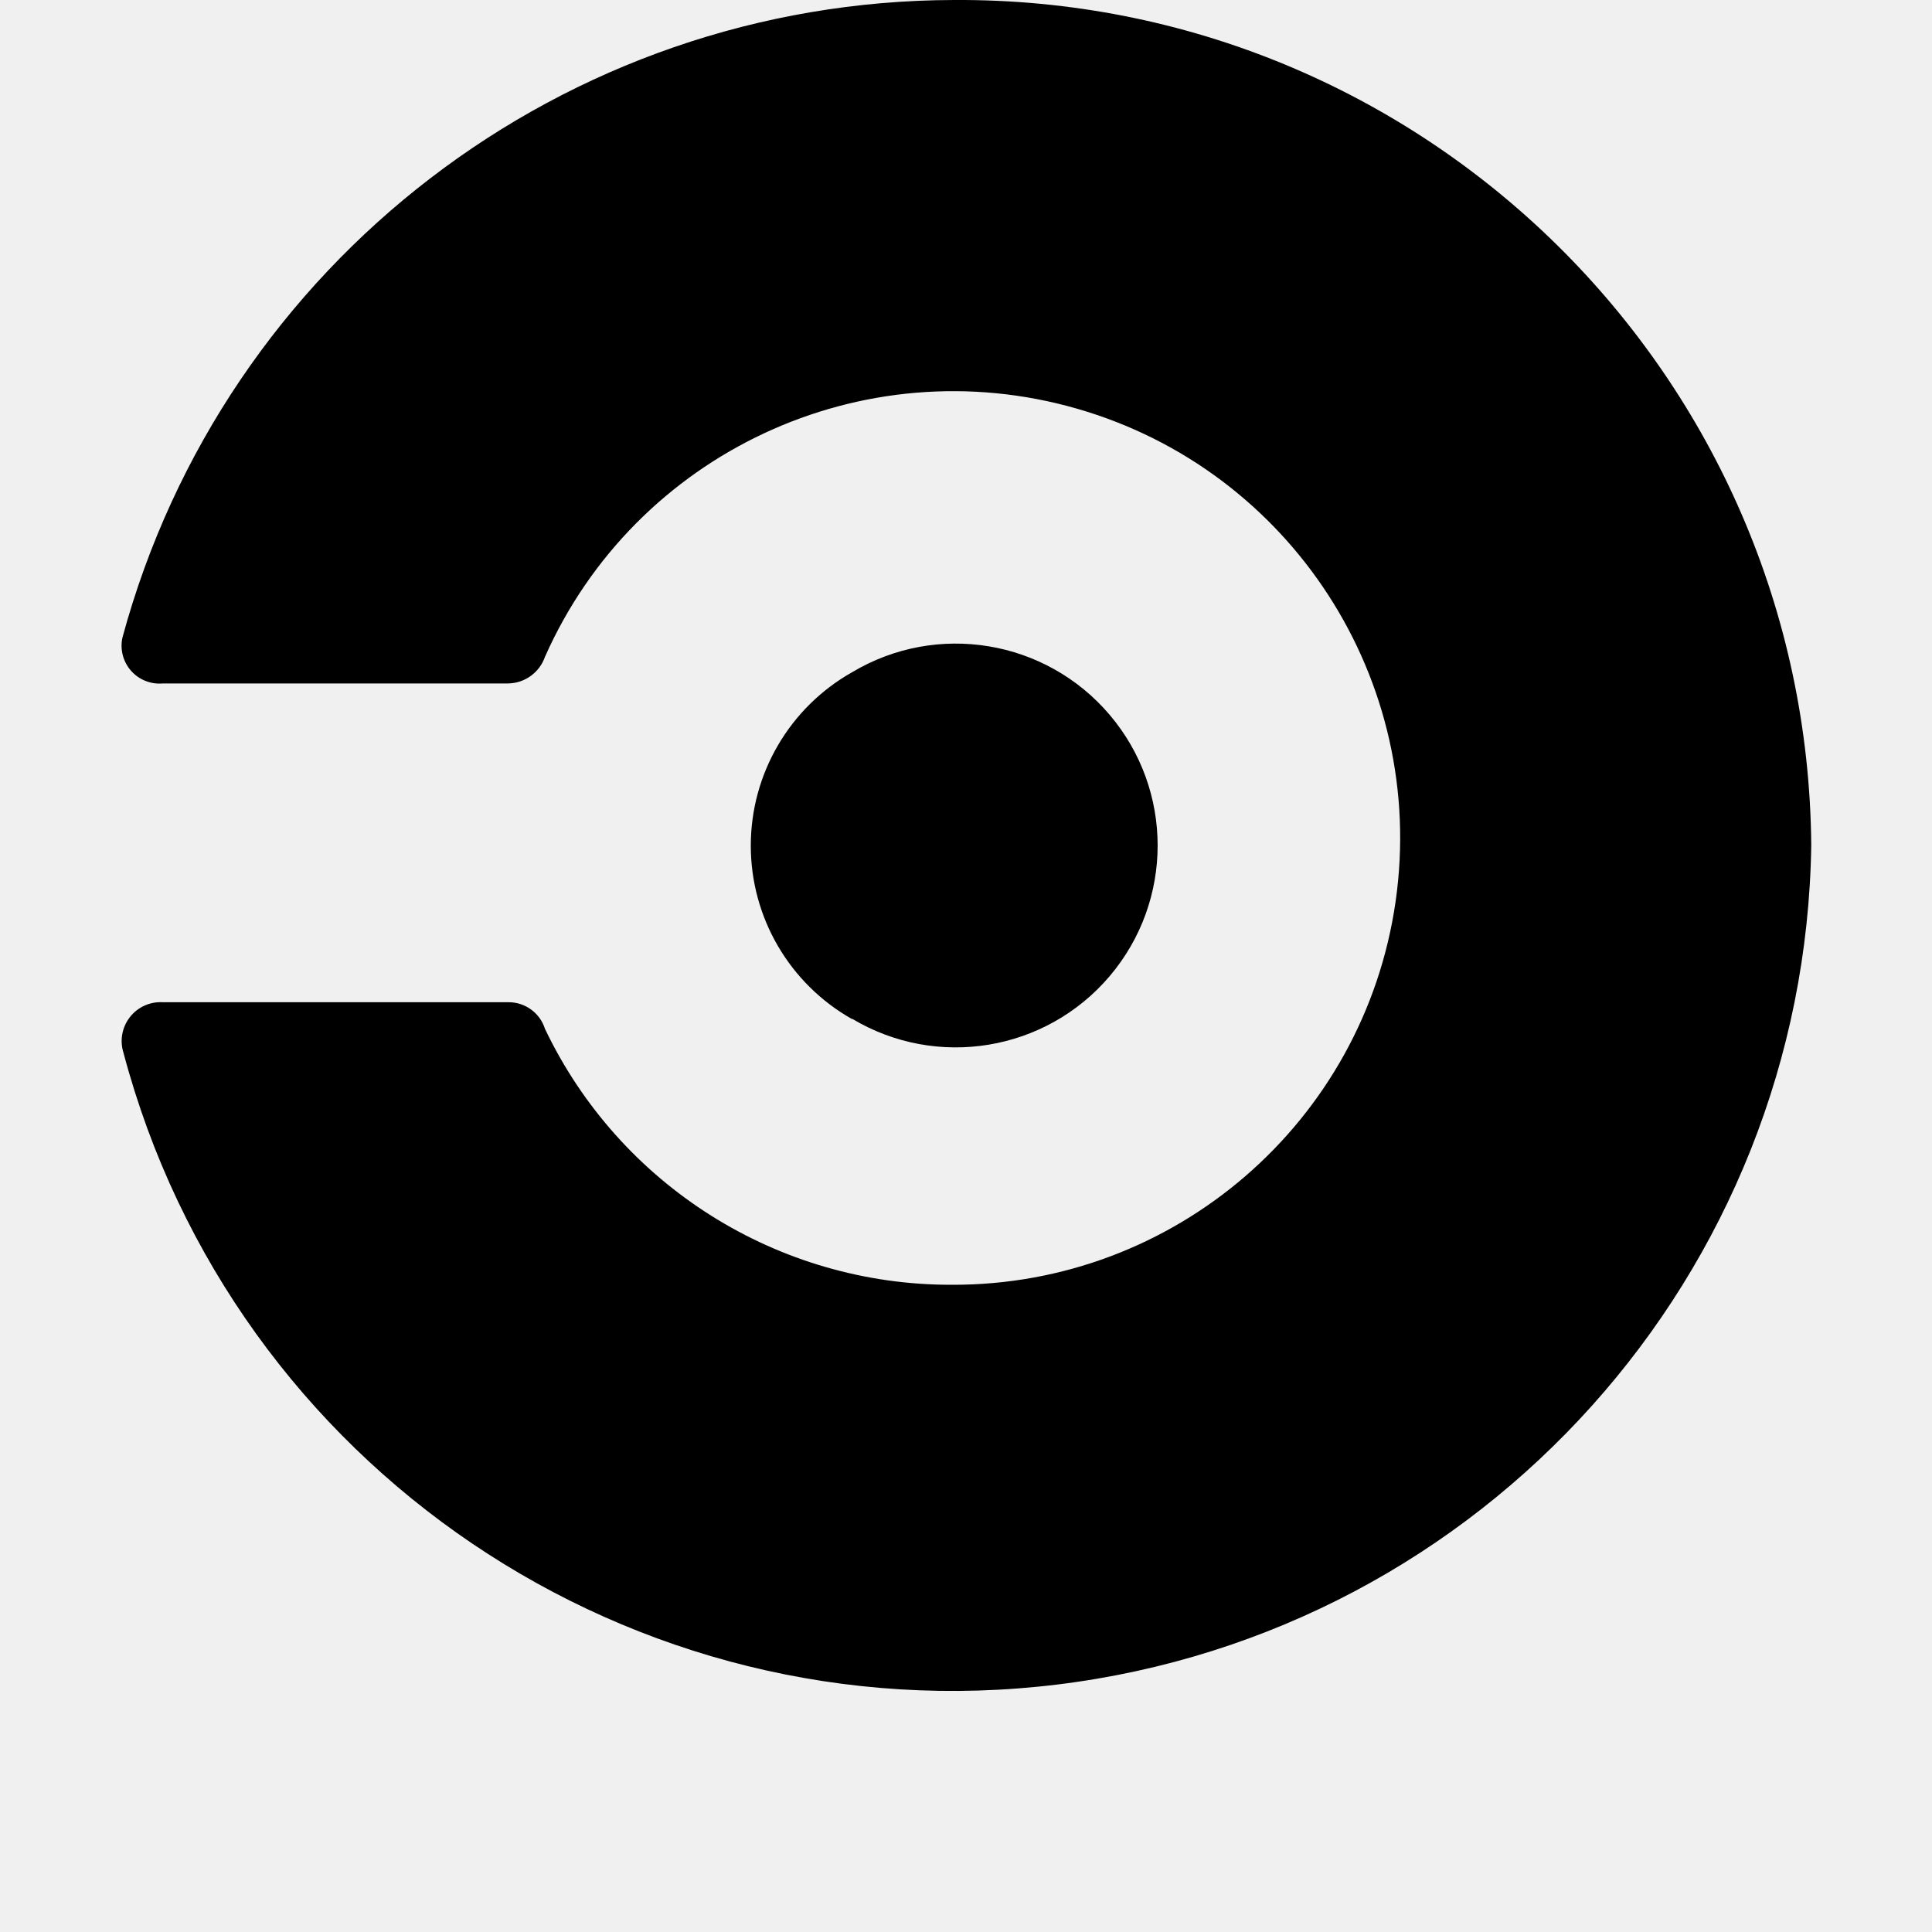
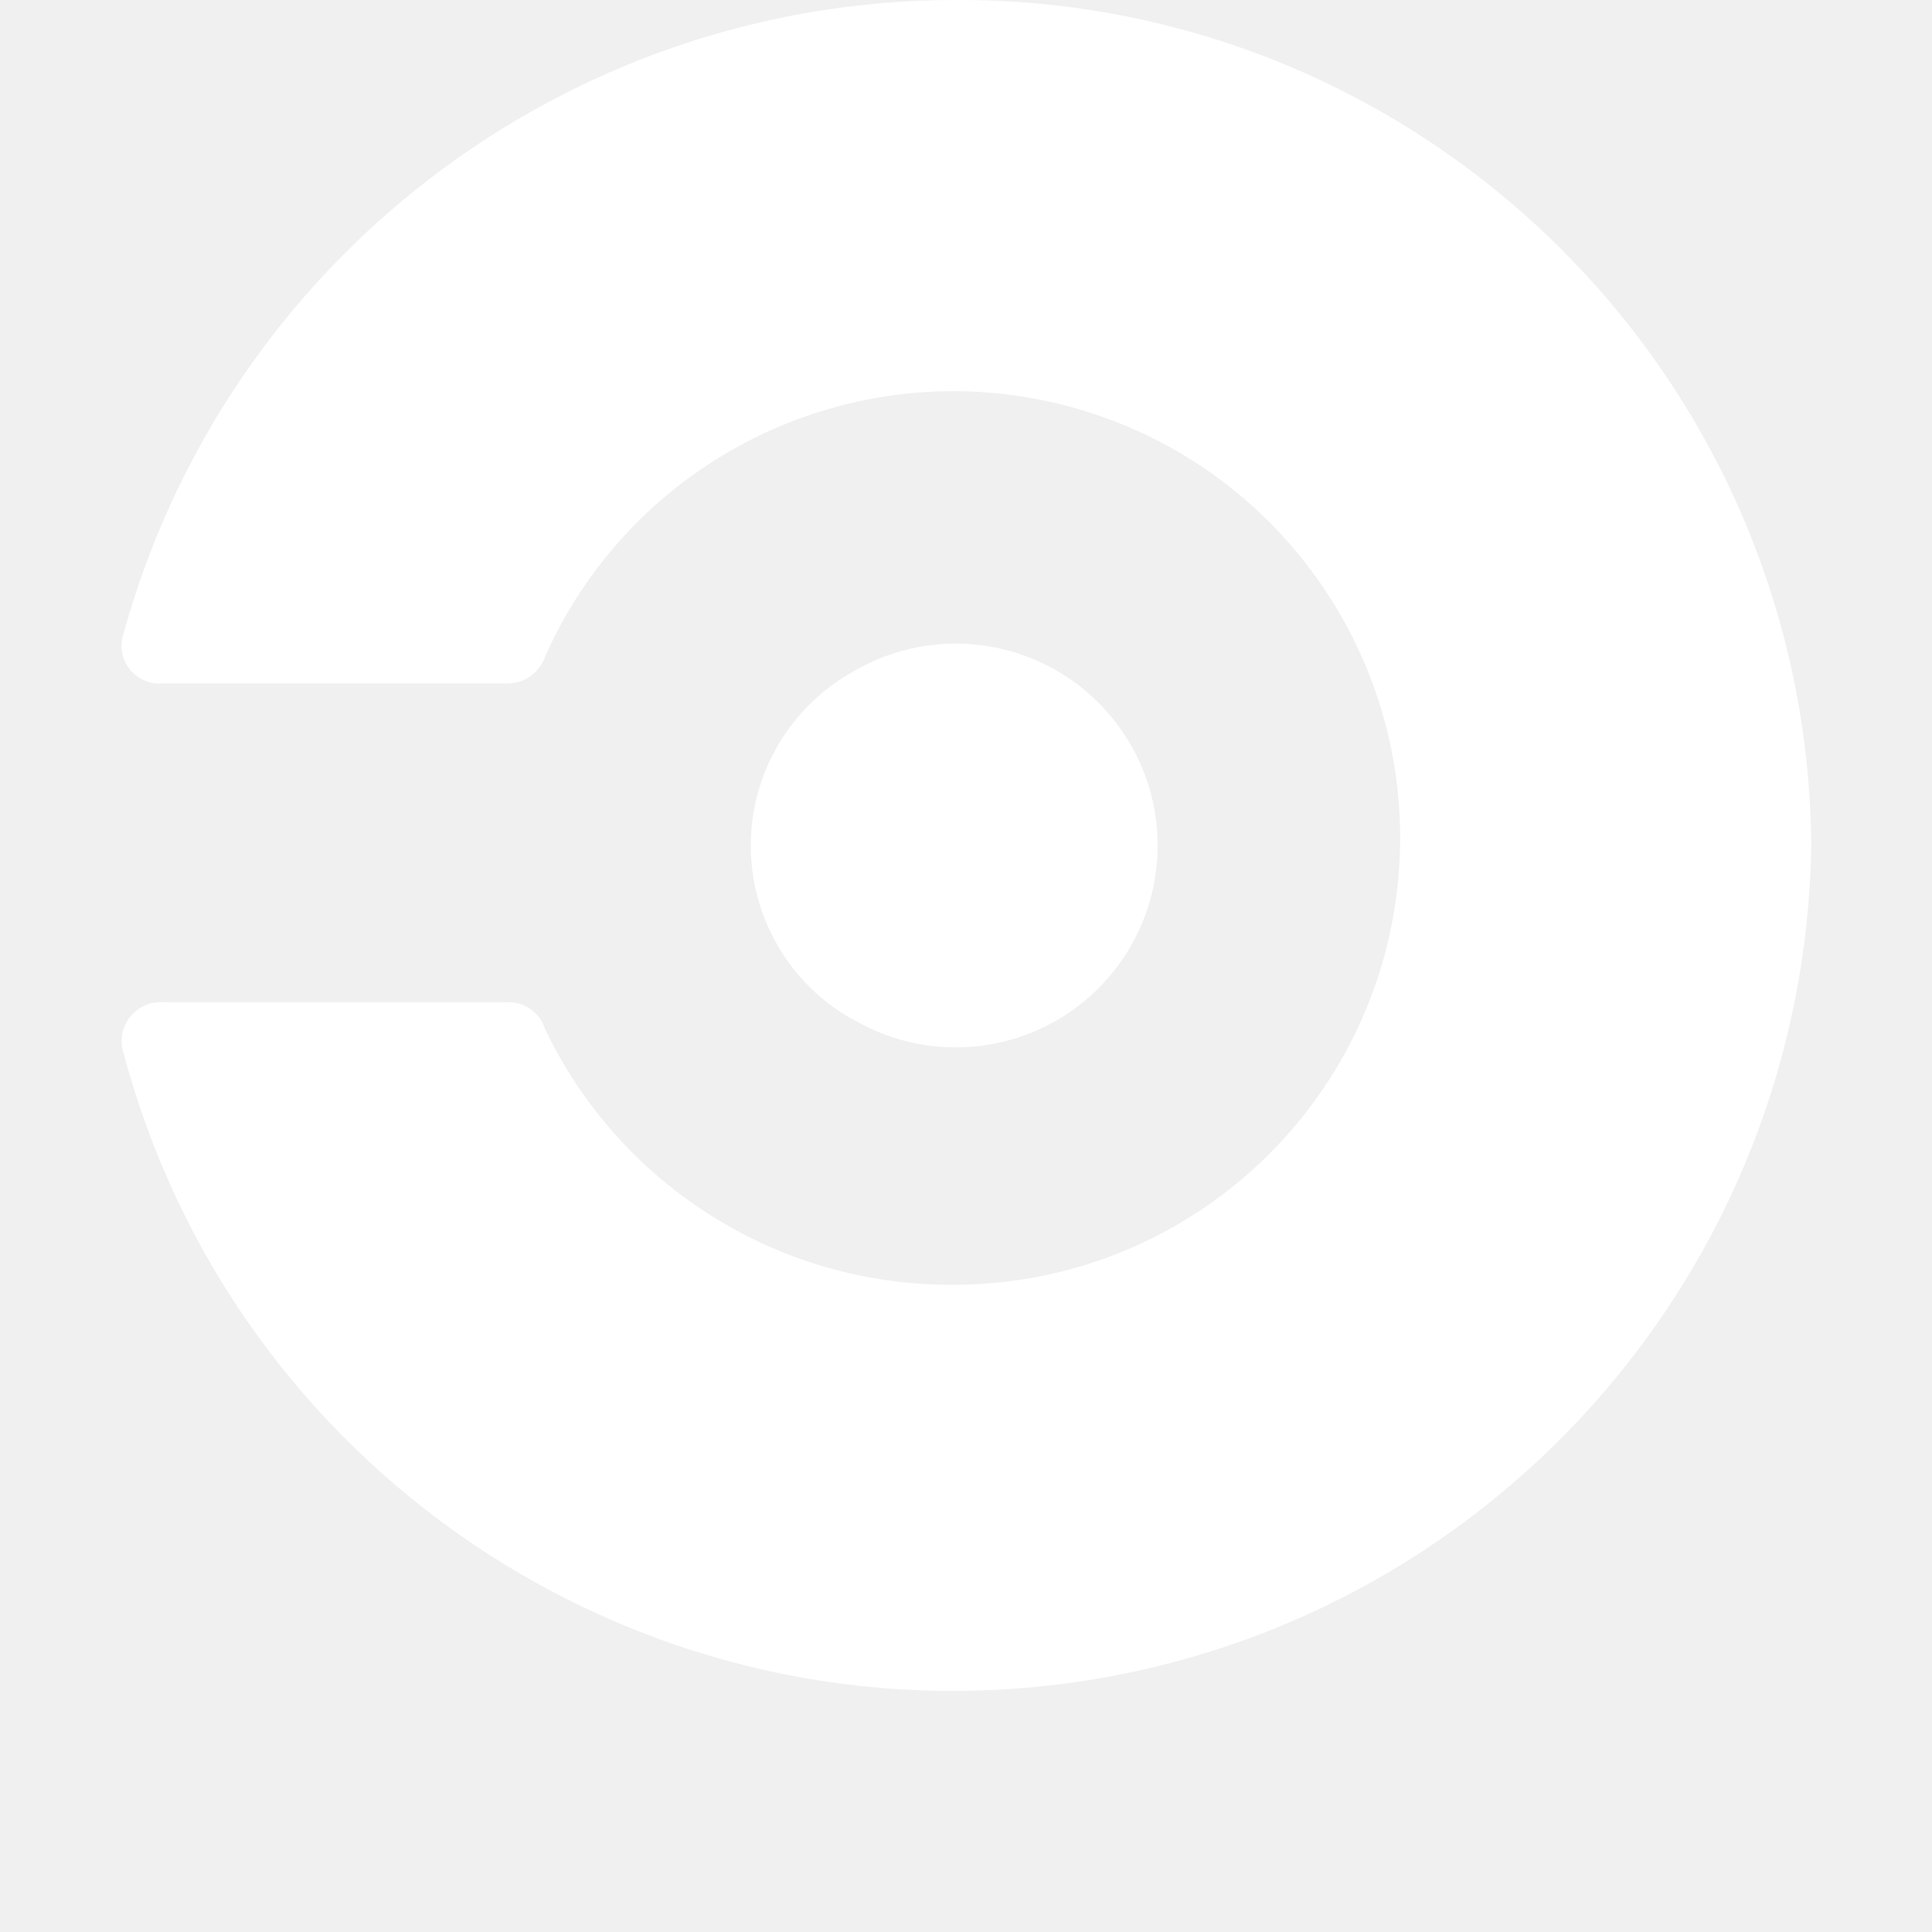
<svg xmlns="http://www.w3.org/2000/svg" viewBox="0 0 16 16">
  <defs>
    <style>
      .i-color {
-         fill: #000;
+         fill: #FFFFFF;
        fill-rule: evenodd;
      }
    </style>
  </defs>
  <path class="i-color" d="M4.513,6.44a3.7,3.7,0,1,1,3.367,5.2A3.723,3.723,0,0,1,4.513,9.52a0.315,0.315,0,0,0-.3-0.22H1.348a0.322,0.322,0,0,0-.325.42A7.108,7.108,0,0,0,15,8,7.058,7.058,0,0,0,7.9,1,7.15,7.15,0,0,0,1.014,6.28a0.314,0.314,0,0,0,.335.38h2.86A0.328,0.328,0,0,0,4.513,6.44Zm2.544,3a1.649,1.649,0,0,1,0-2.873A1.672,1.672,0,1,1,7.057,9.437Z" transform="translate(0 -1)" />
</svg>
